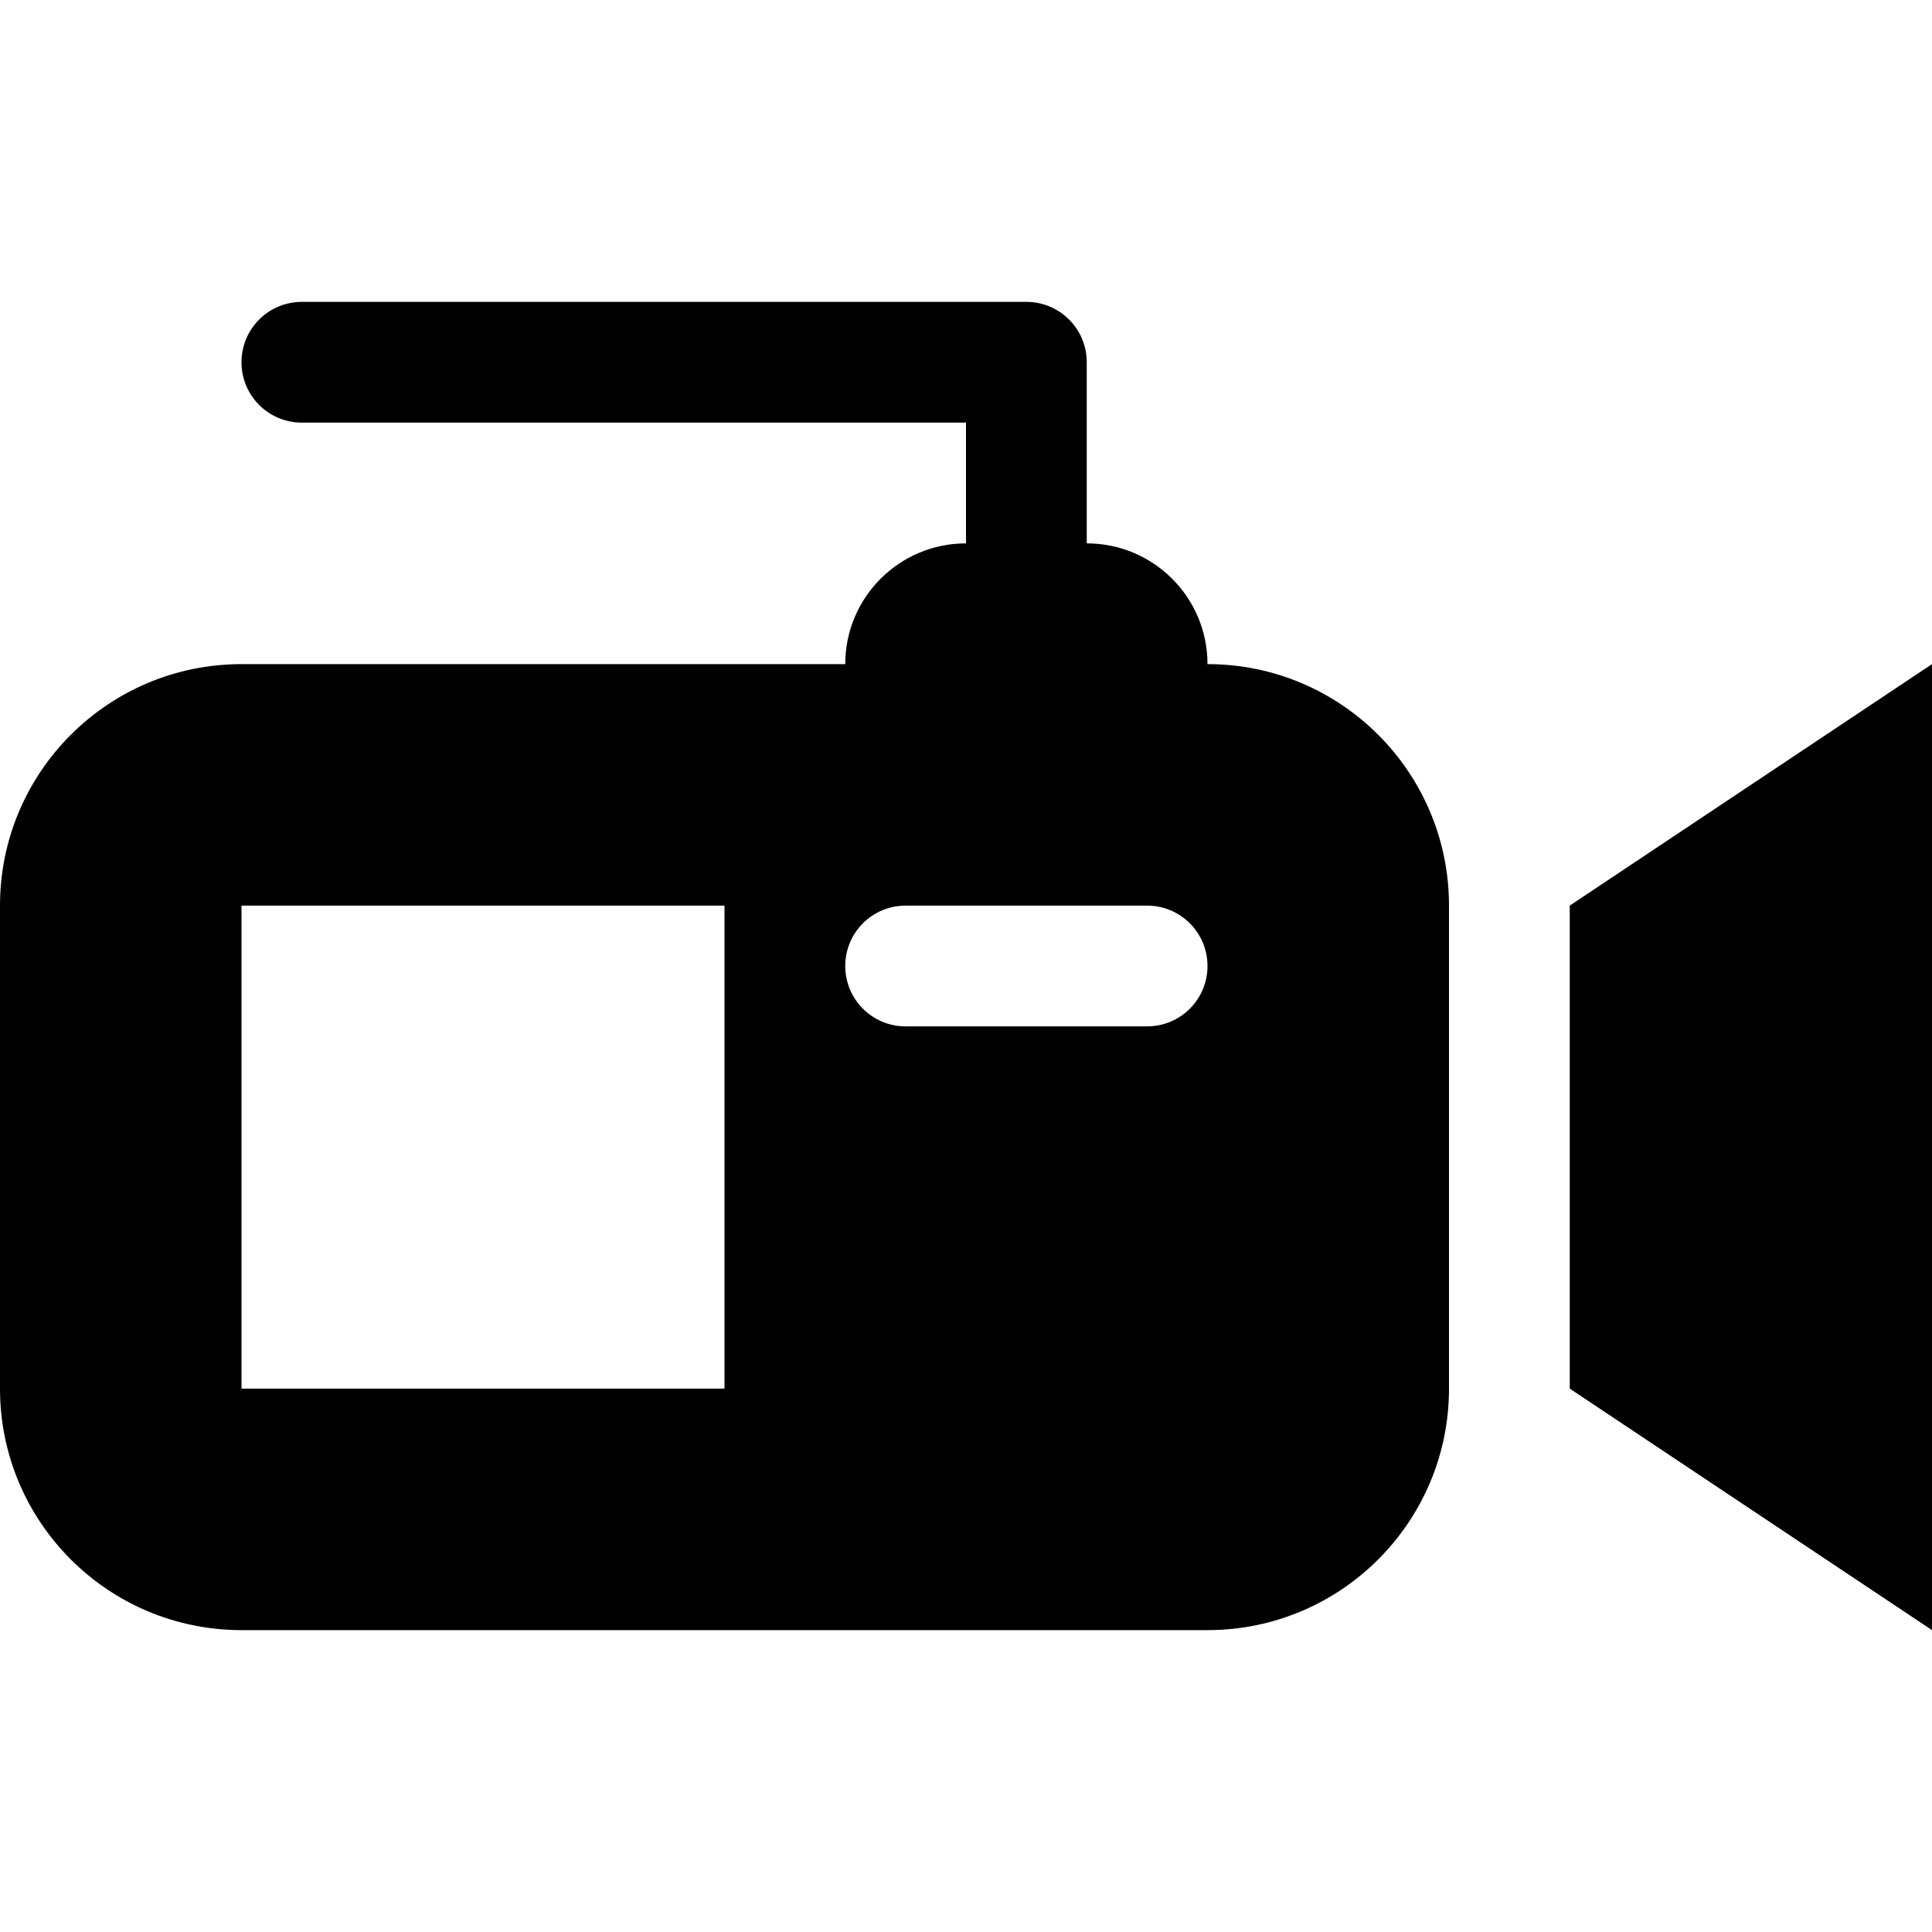
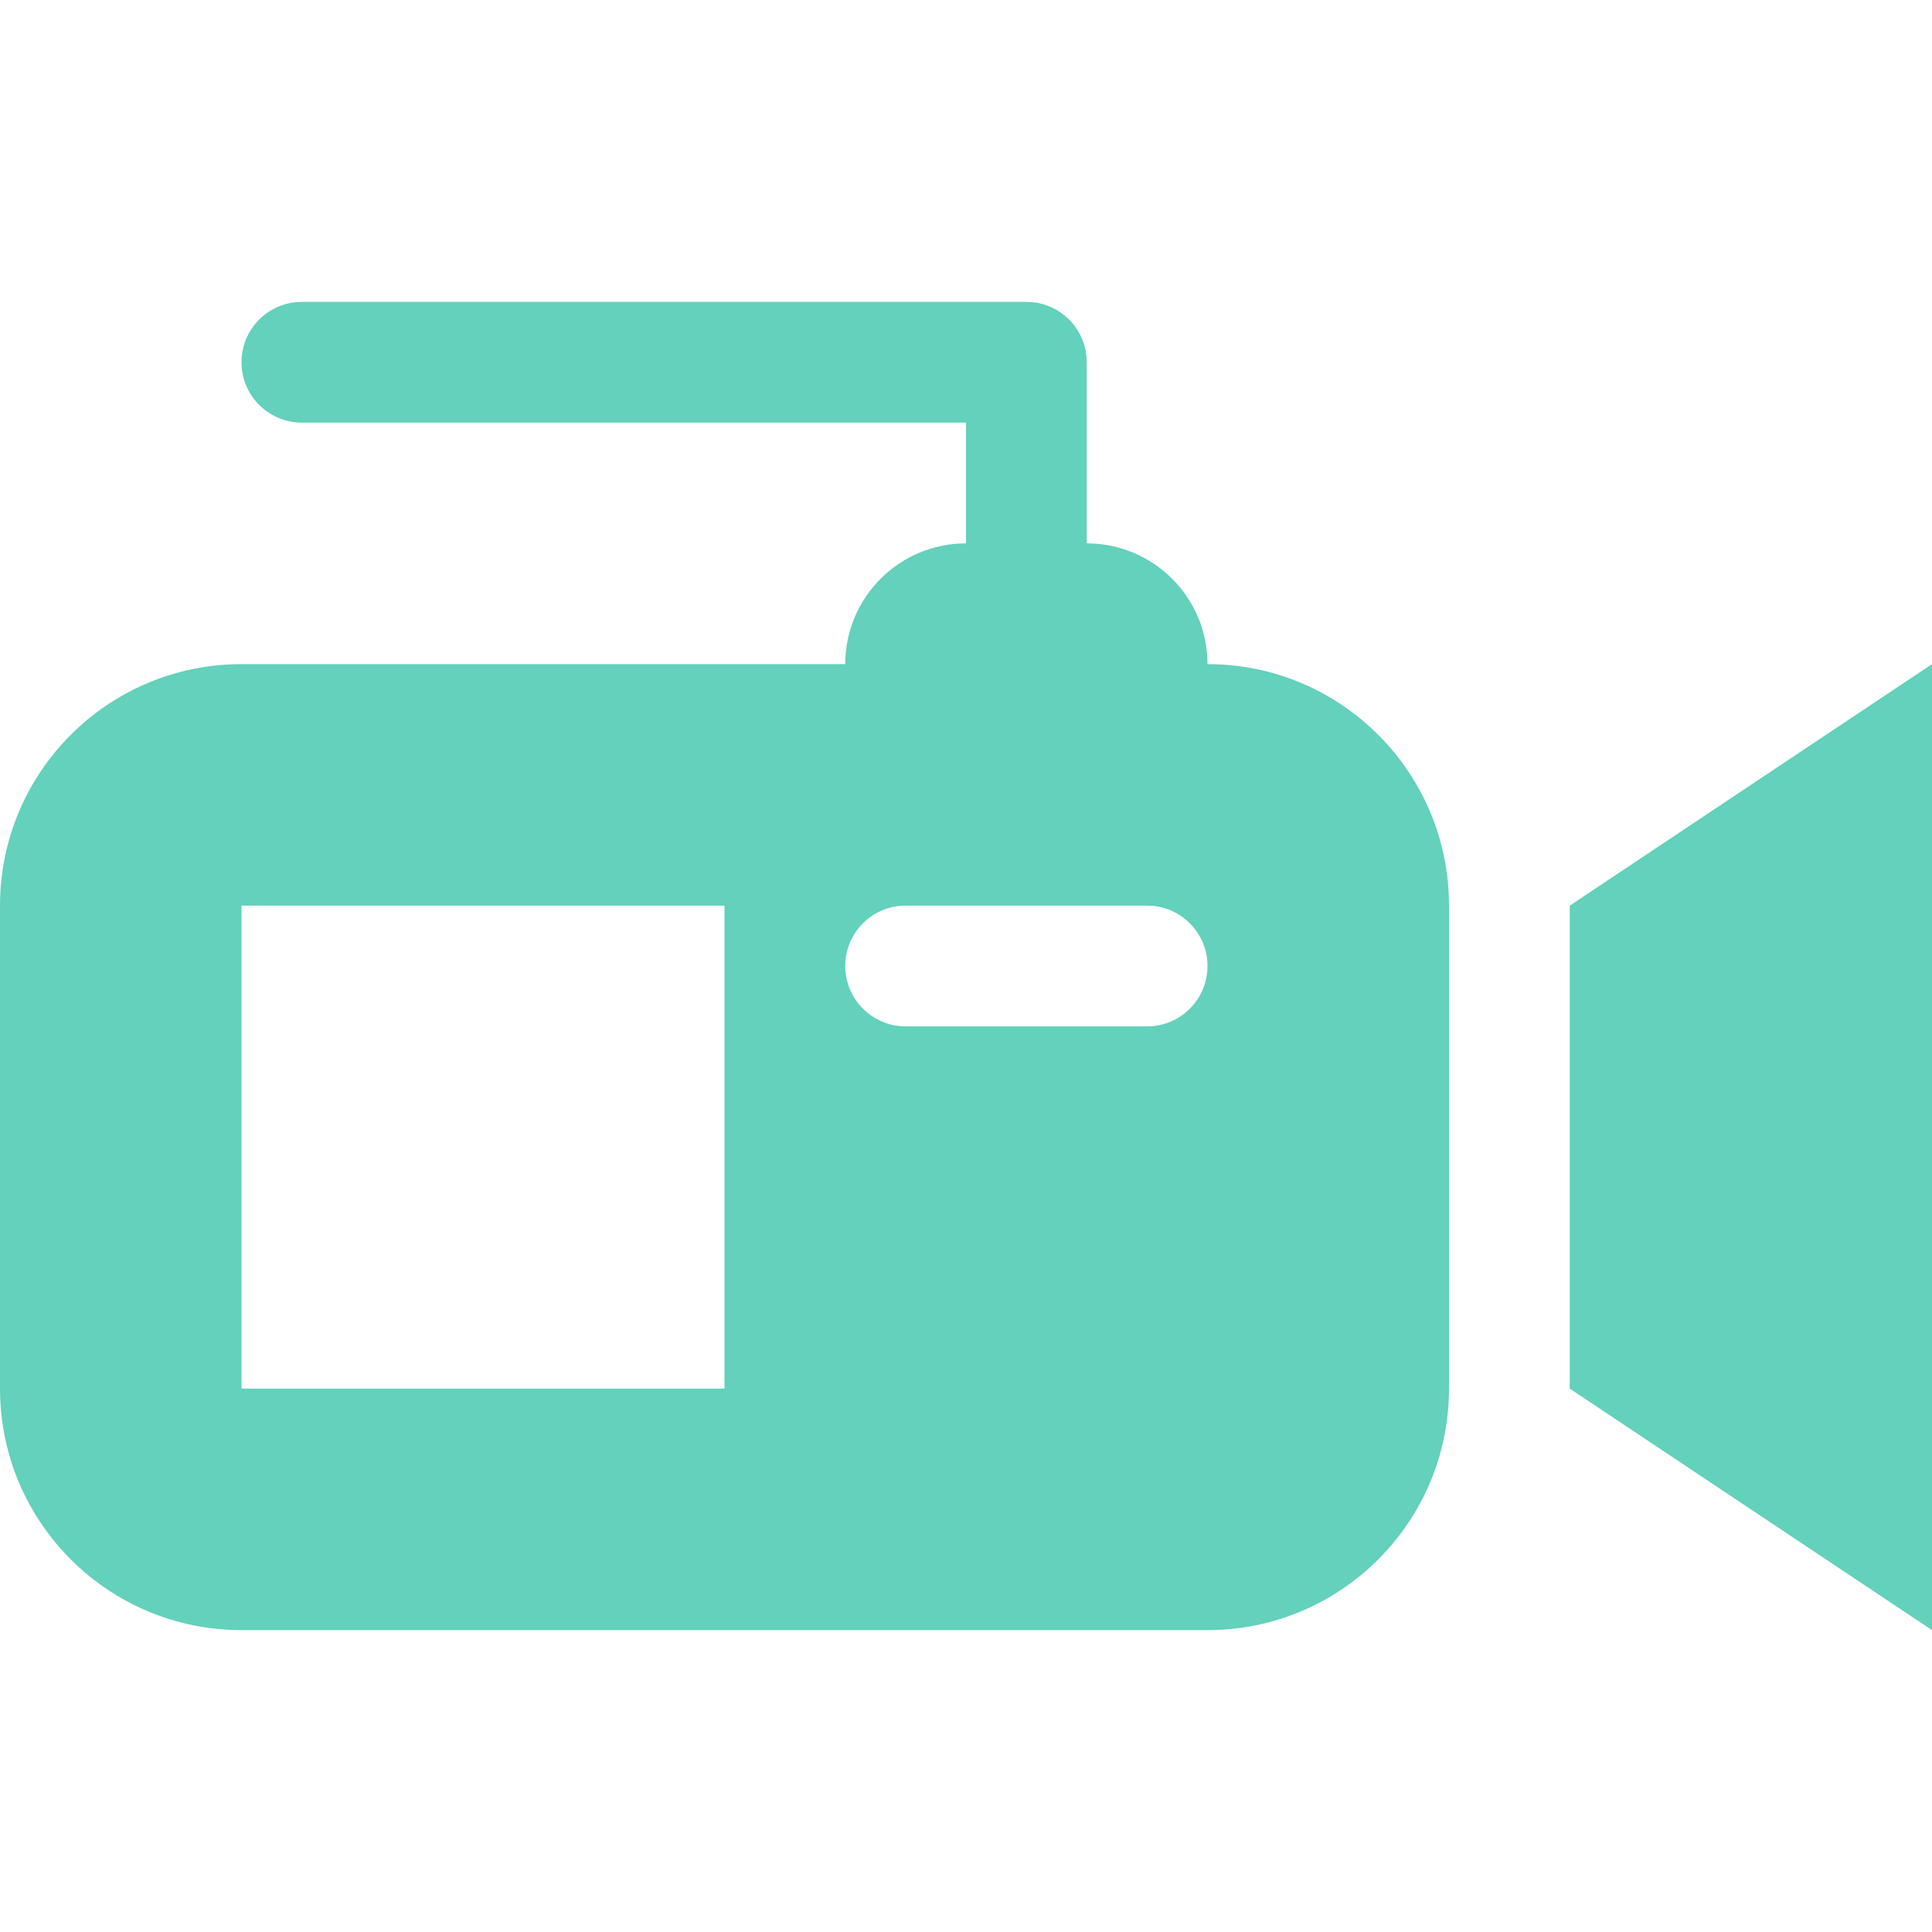
- <svg xmlns="http://www.w3.org/2000/svg" version="1.1" id="Layer_1" x="0px" y="0px" width="32px" height="32px" viewBox="0 0 32 32" enable-background="new 0 0 32 32" xml:space="preserve">
-   <g transform="translate(0 192)">
-     <path d="M26-177l6-4v16l-6-4V-177z M24-177v8c0,2.209-1.791,4-4,4H4c-2.209,0-4-1.791-4-4v-8c0-2.209,1.791-4,4-4h10 c0-1.105,0.895-2,2-2v-2H5c-0.553,0-1-0.447-1-1s0.447-1,1-1h12c0.553,0,1,0.447,1,1v3c1.105,0,2,0.895,2,2 C22.209-181,24-179.209,24-177z M12-177H4v8h8V-177z M20-176c0-0.553-0.447-1-1-1h-4c-0.553,0-1,0.447-1,1s0.447,1,1,1h4 C19.553-175,20-175.447,20-176z" />
-   </g>
+ <svg xmlns="http://www.w3.org/2000/svg" width="32" height="32">
+   <path d="M26 15l6-4v16l-6-4v-8zm-2 0v8a4 4 0 0 1-4 4H4a4 4 0 0 1-4-4v-8a4 4 0 0 1 4-4h10a2 2 0 0 1 2-2V7H5a1 1 0 1 1 0-2h12a1 1 0 0 1 1 1v3a2 2 0 0 1 2 2 4 4 0 0 1 4 4zm-12 0H4v8h8v-8zm8 1a1 1 0 0 0-1-1h-4a1 1 0 1 0 0 2h4a1 1 0 0 0 1-1z" fill="#63d1bb" />
</svg>
